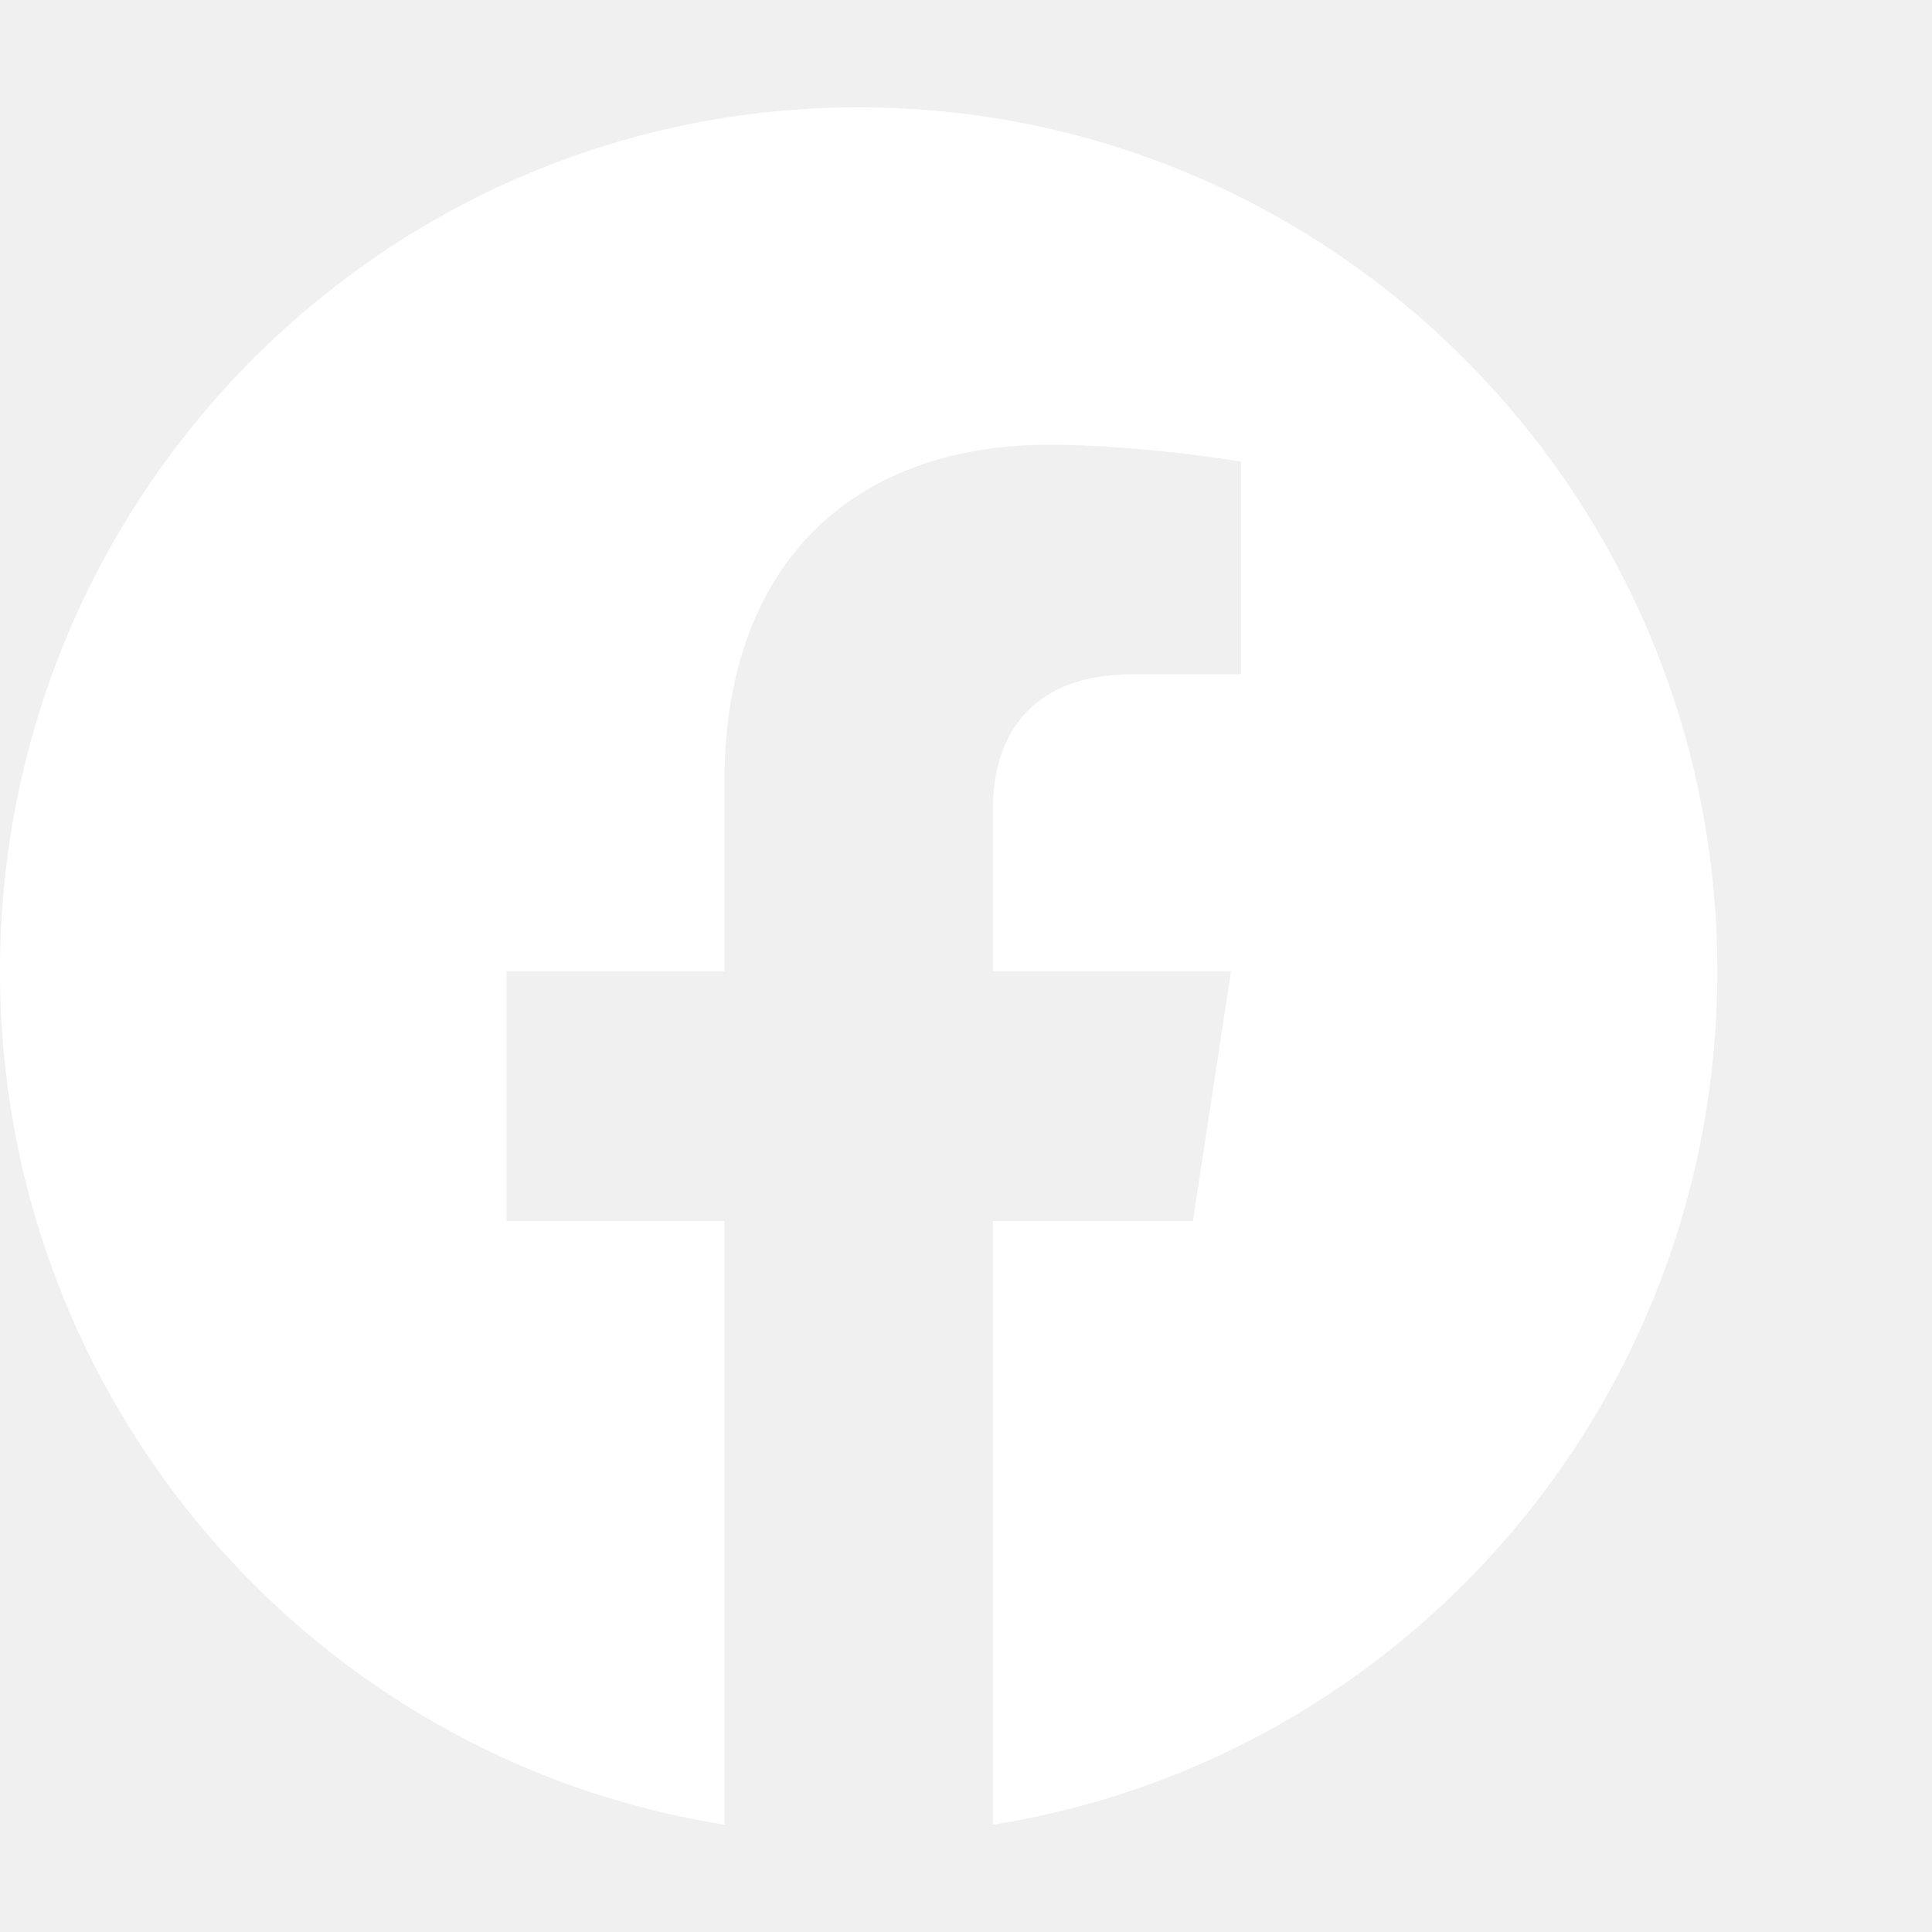
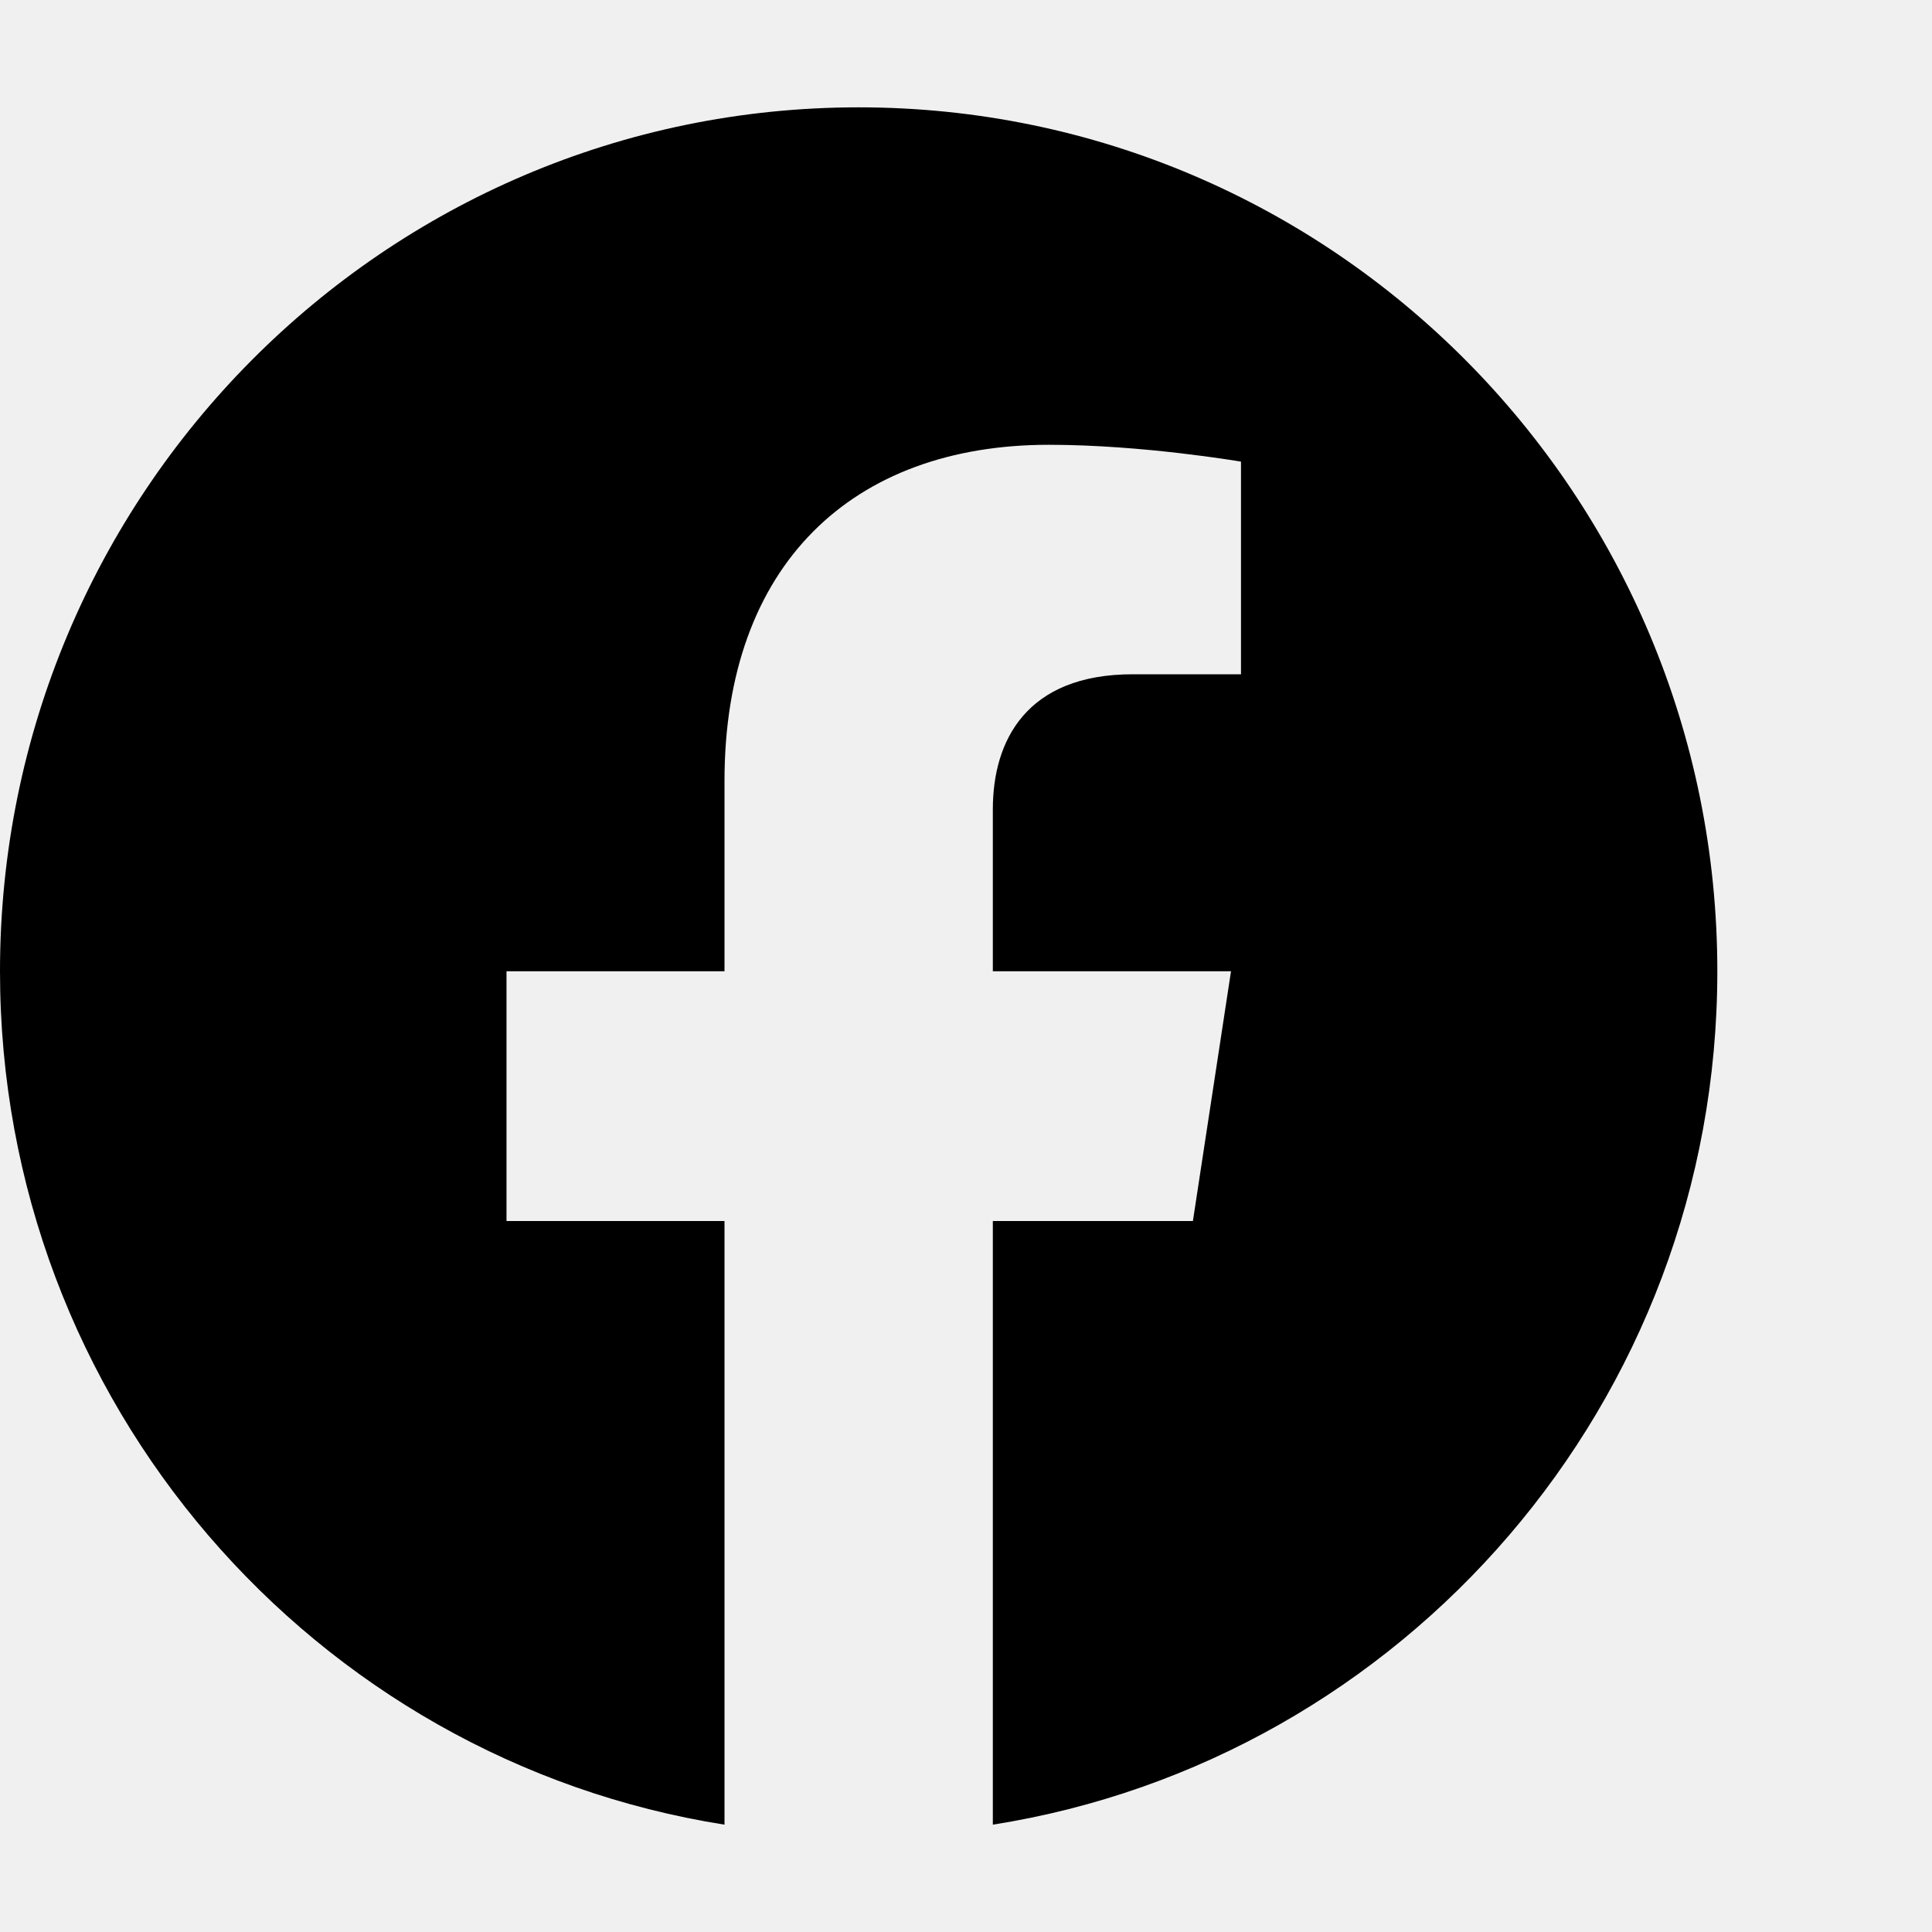
<svg xmlns="http://www.w3.org/2000/svg" width="18" height="18" viewBox="0 0 18 18" fill="none">
-   <path d="M16 9.049C16 4.604 12.418 1 8 1C3.582 1 0 4.604 0 9.049C0 13.066 2.925 16.396 6.75 17V11.376H4.719V9.049H6.75V7.276C6.75 5.258 7.944 4.144 9.772 4.144C10.647 4.144 11.562 4.301 11.562 4.301V6.282H10.554C9.56 6.282 9.25 6.903 9.25 7.54V9.049H11.469L11.114 11.376H9.25V17C13.075 16.396 16 13.066 16 9.049Z" fill="white" />
+   <path d="M16 9.049C16 4.604 12.418 1 8 1C3.582 1 0 4.604 0 9.049C0 13.066 2.925 16.396 6.75 17V11.376H4.719V9.049H6.75V7.276C6.75 5.258 7.944 4.144 9.772 4.144C10.647 4.144 11.562 4.301 11.562 4.301V6.282H10.554C9.56 6.282 9.25 6.903 9.25 7.54V9.049H11.469L11.114 11.376H9.25V17C13.075 16.396 16 13.066 16 9.049Z" fill="currentColor" />
</svg>
